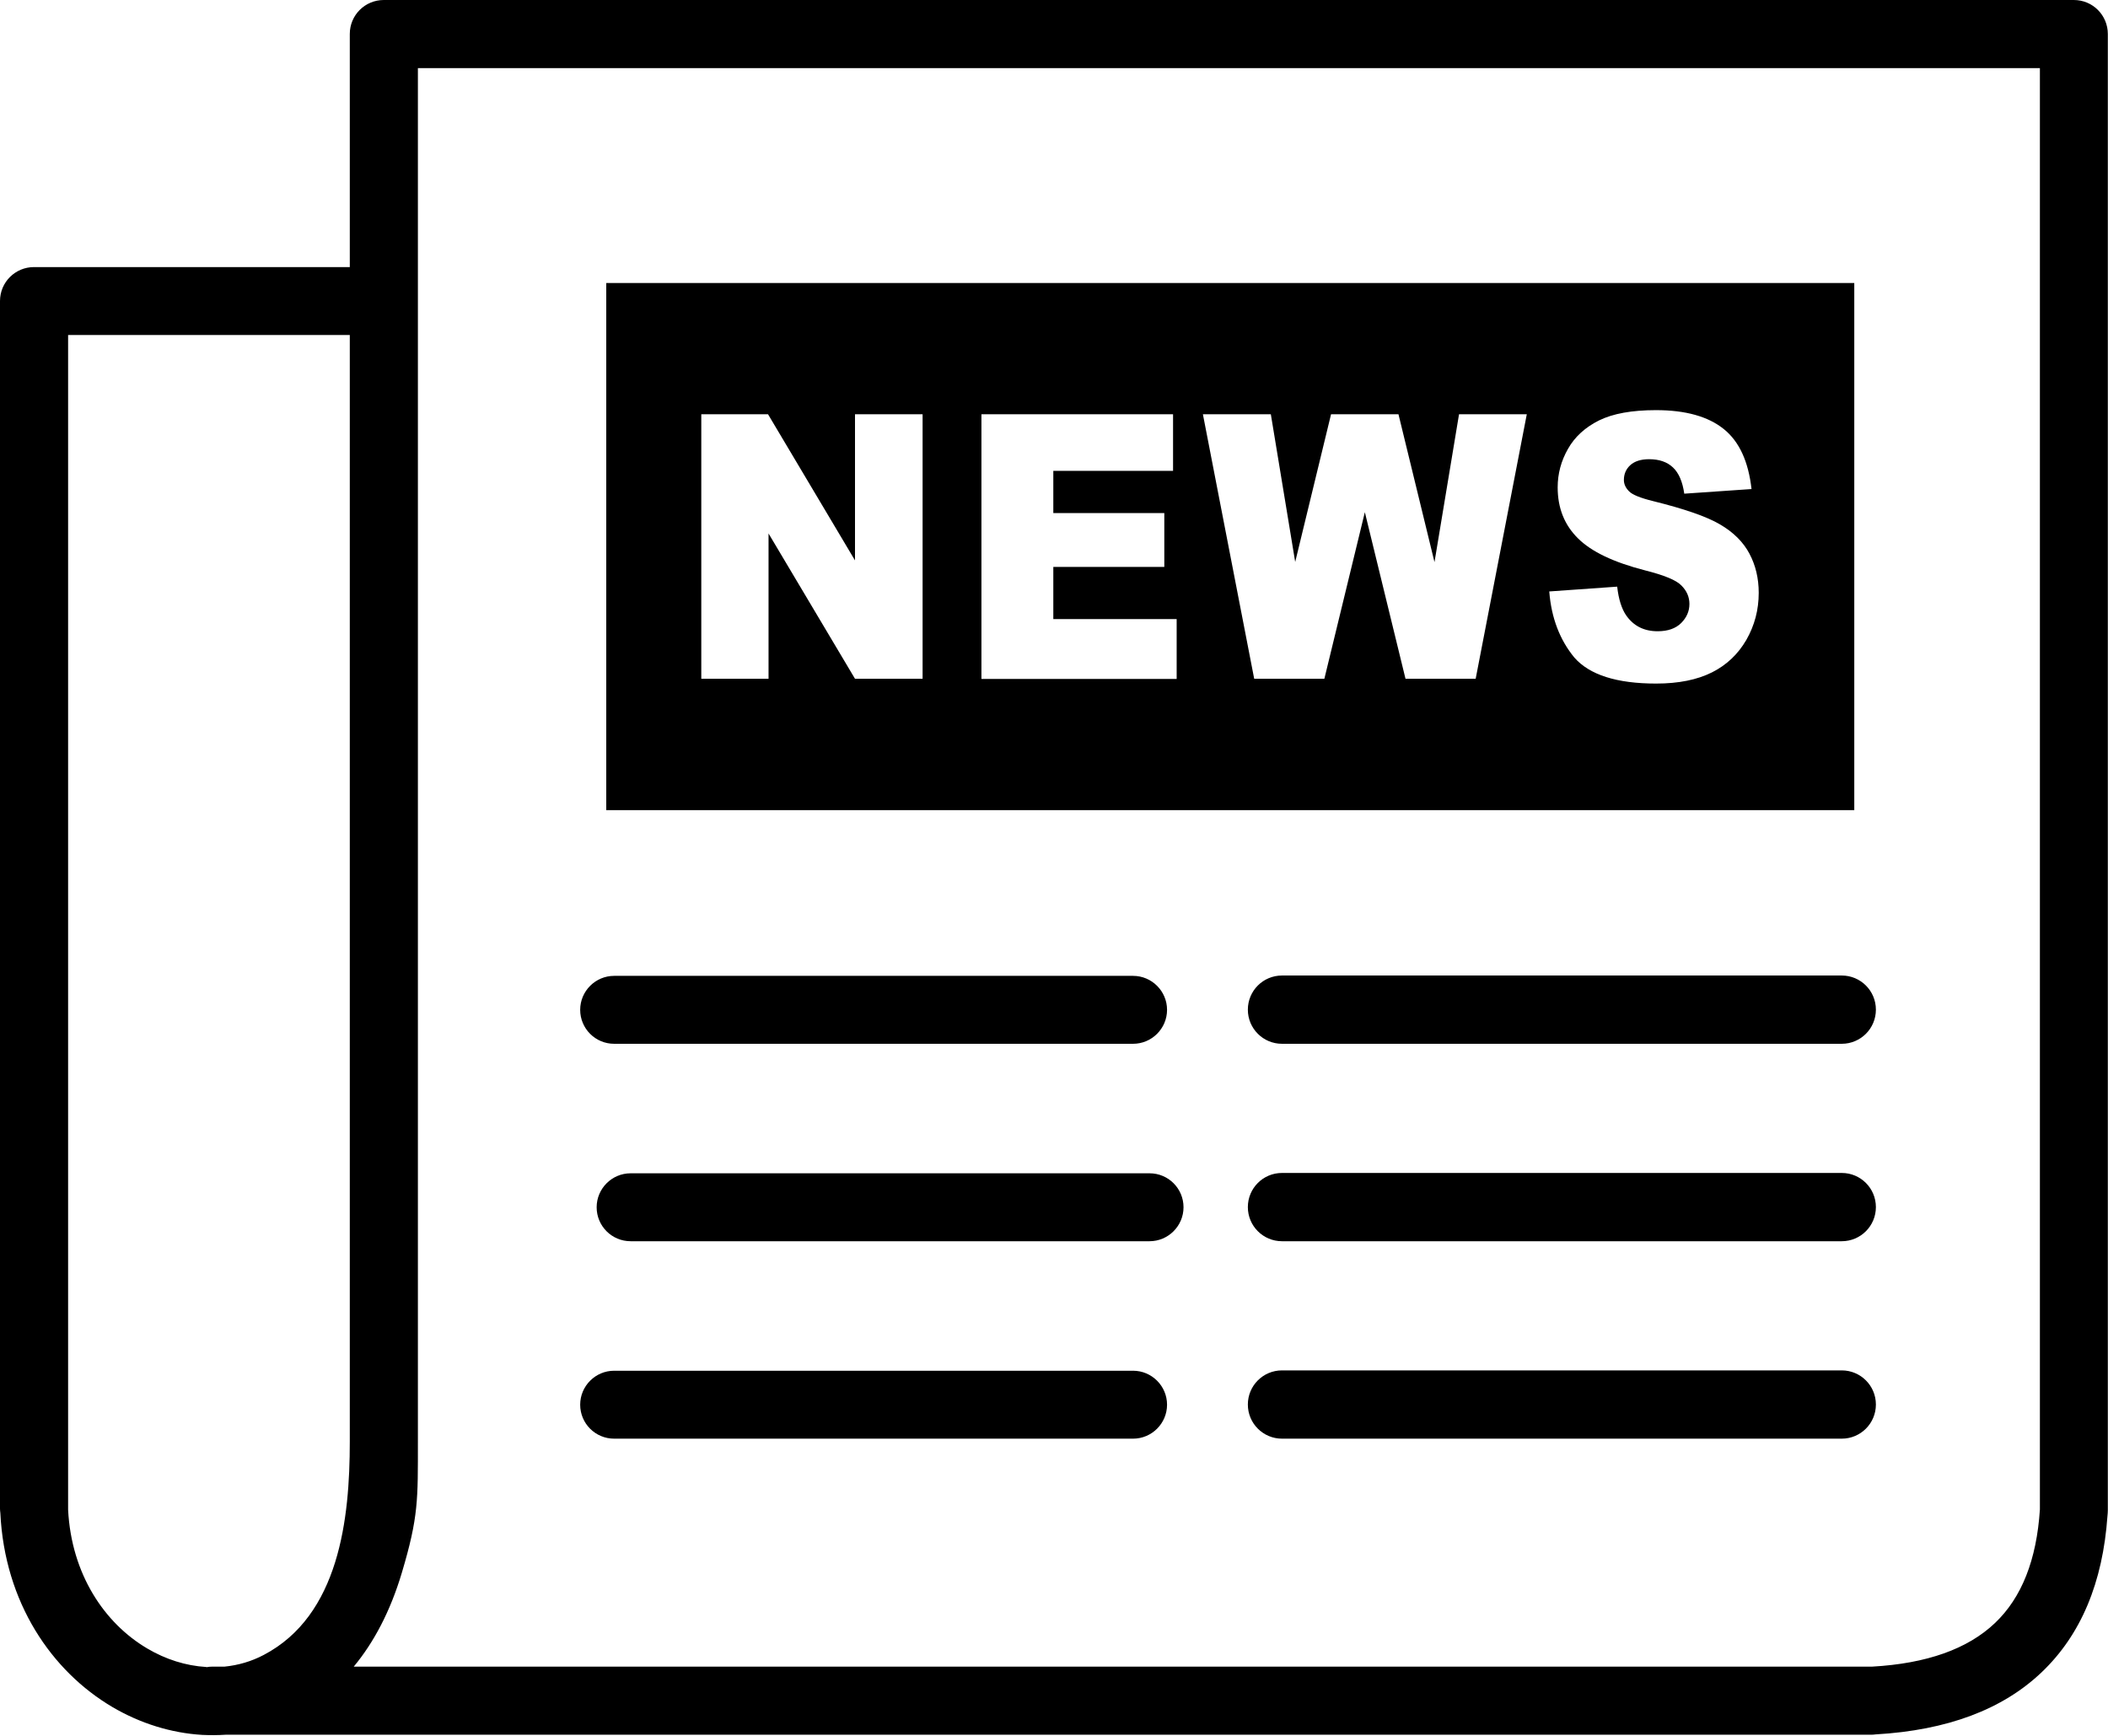
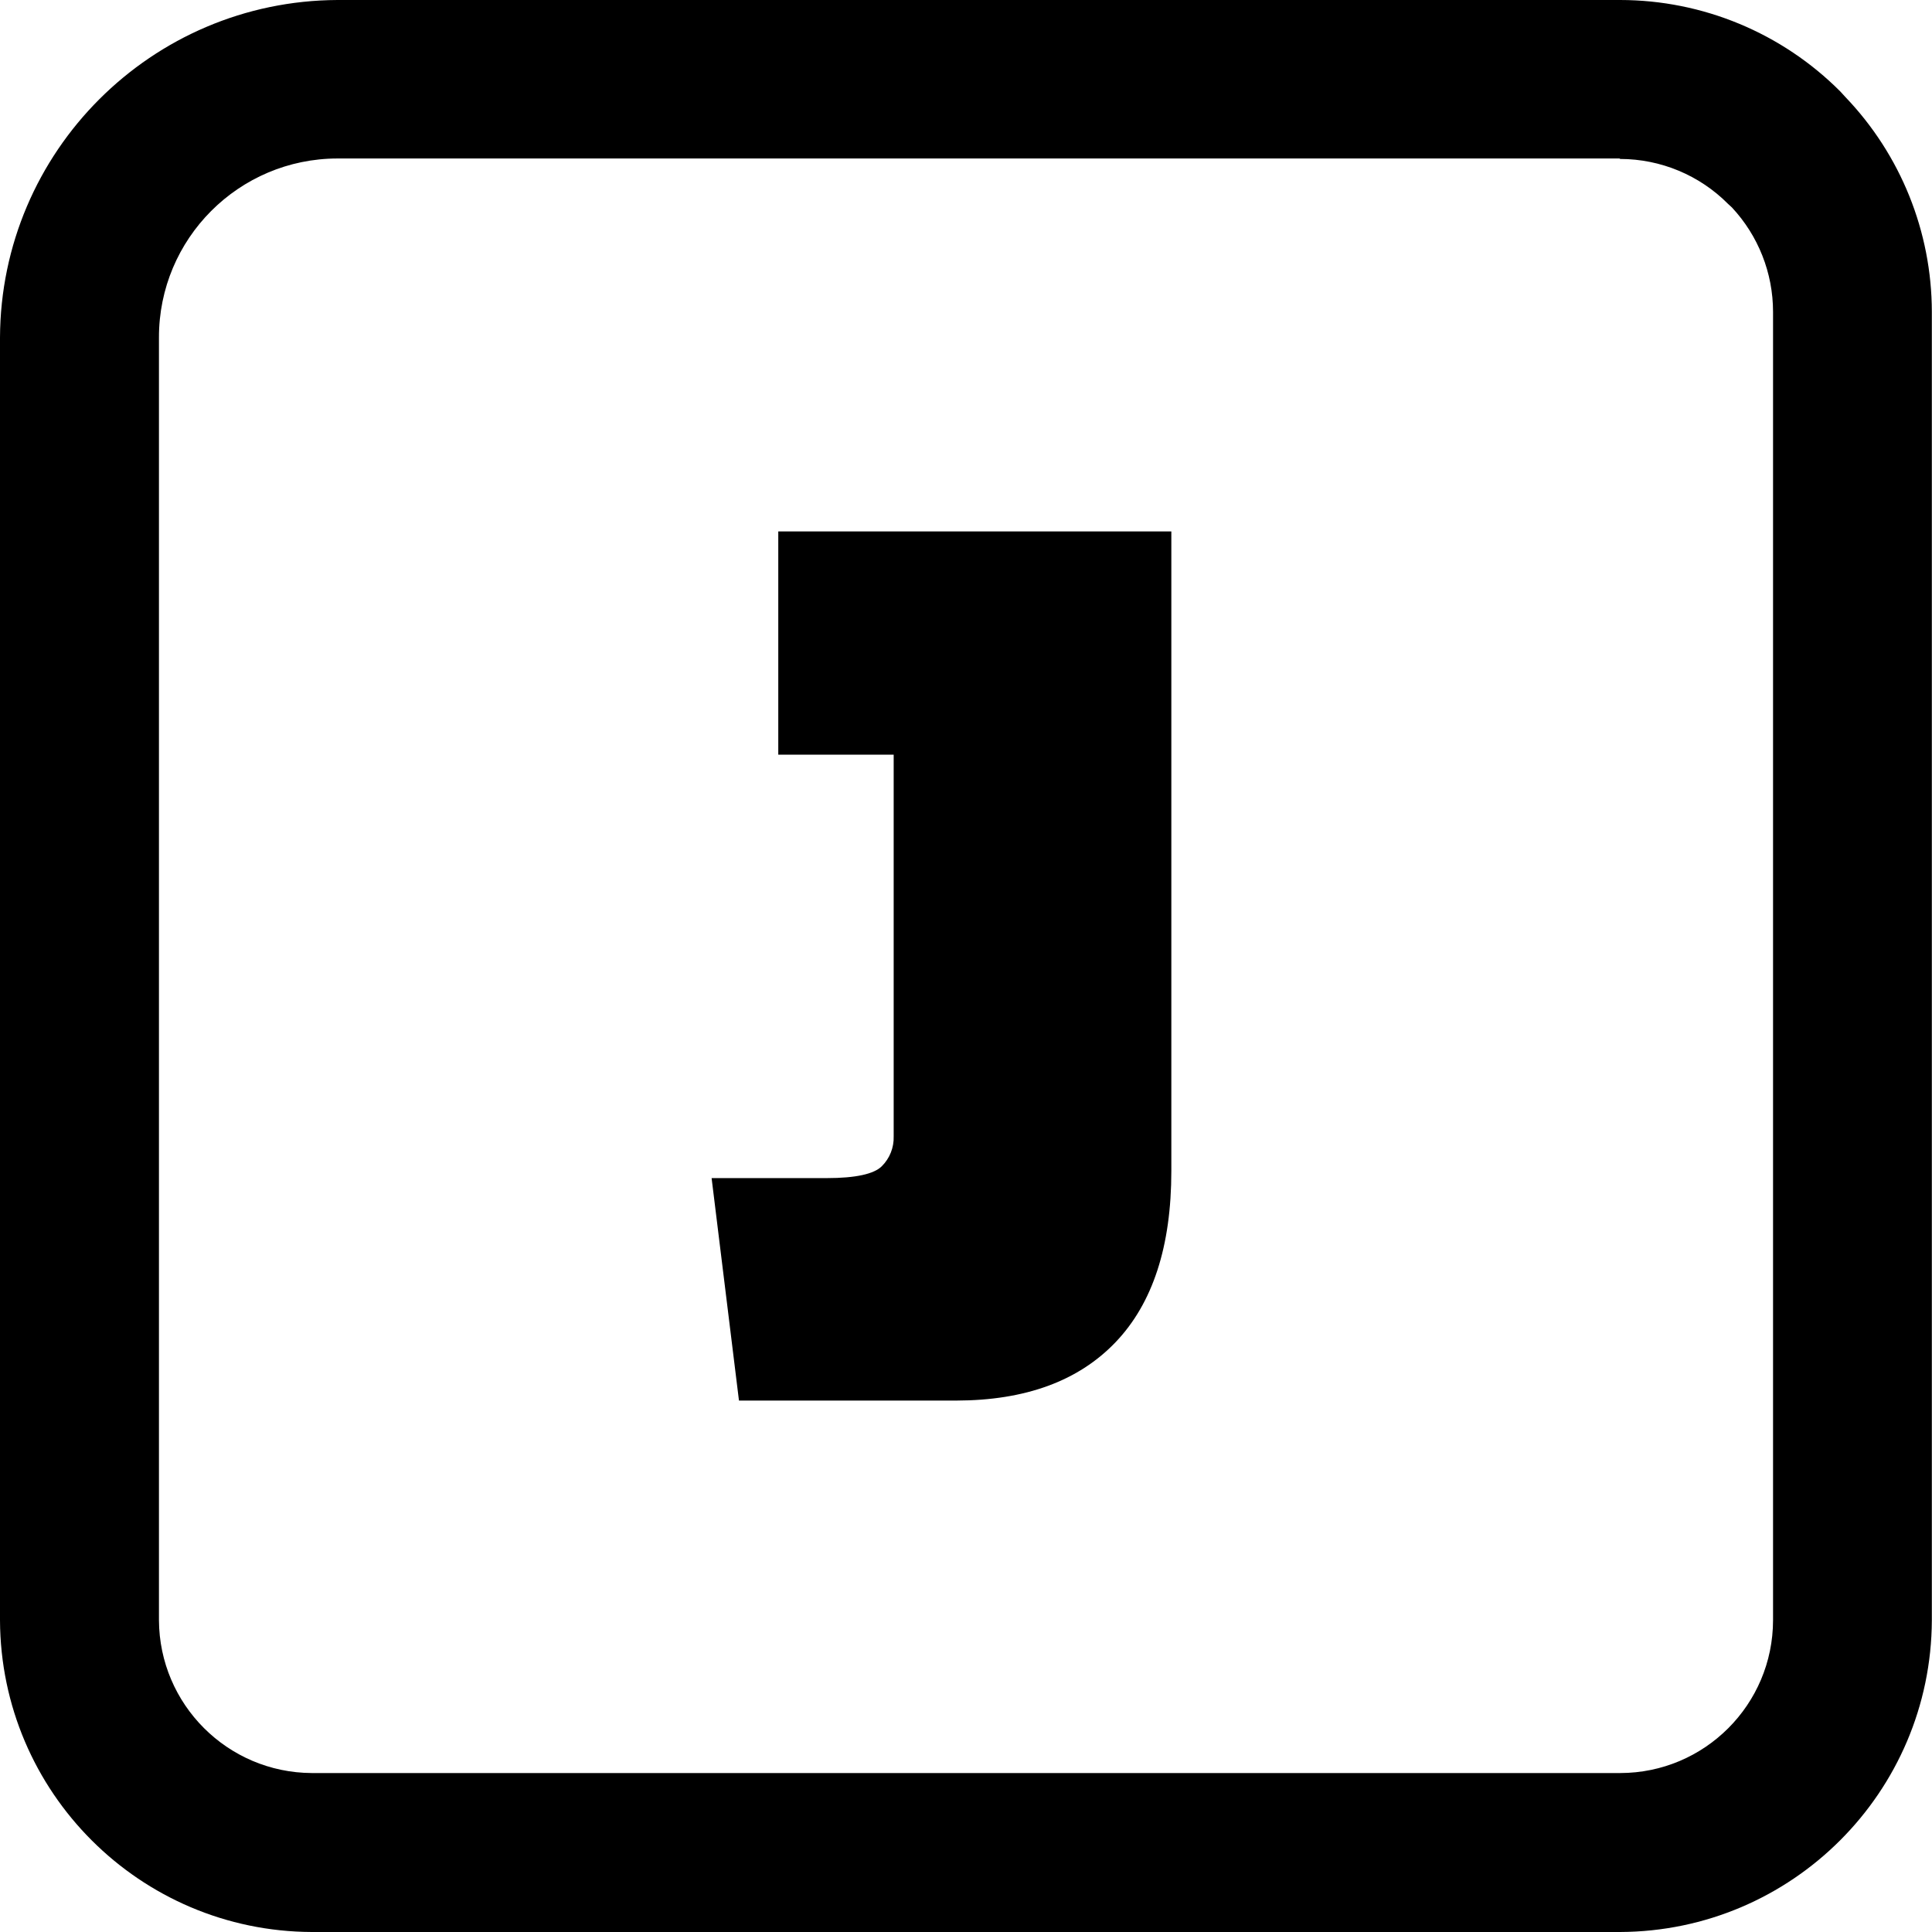
- <svg xmlns="http://www.w3.org/2000/svg" version="1.1" id="Layer_1" x="0px" y="0px" viewBox="0 0 122.88 101.16" style="enable-background:new 0 0 122.88 101.16" xml:space="preserve">
-   <style type="text/css">.st0{fill-rule:evenodd;clip-rule:evenodd;}</style>
-   <g>
-     <path class="st0" d="M35.34,16.5h72.75v30.73l-72.75,0V16.5L35.34,16.5z M23.42,91.7c-0.67,2.24-1.63,4.05-2.8,5.46l88.47,0l0.04,0 c3.19-0.18,5.57-1.03,7.16-2.54c1.56-1.48,2.43-3.69,2.62-6.62V3.97H24.36v80.06C24.36,87.43,24.4,88.42,23.42,91.7L23.42,91.7 L23.42,91.7z M13.15,101.13c-0.45,0.03-0.91,0.03-1.36,0.01c-1.82-0.11-3.61-0.67-5.23-1.62c-3.55-2.09-6.29-6.09-6.54-11.32 C0.01,88.12,0,88.03,0,87.95v-70.4c0-1.1,0.89-1.98,1.98-1.98l18.41,0V1.98c0-1.1,0.89-1.98,1.98-1.98l98.52,0 c1.1,0,1.98,0.89,1.98,1.98v86.07c0,0.11-0.01,0.21-0.02,0.31c-0.27,3.9-1.55,6.95-3.84,9.13c-2.28,2.17-5.5,3.38-9.67,3.62 c-0.08,0.01-0.17,0.02-0.26,0.02L13.15,101.13L13.15,101.13L13.15,101.13z M12.05,97.19c0.1-0.02,0.21-0.03,0.32-0.03h0.72 c0.79-0.08,1.56-0.3,2.28-0.68c4.41-2.31,5.02-7.95,5.02-12.42V19.53H3.97v68.41c0,0.02,0,0.05,0,0.07 c0.19,3.76,2.12,6.62,4.61,8.09c1.08,0.64,2.26,1.01,3.43,1.08L12.05,97.19L12.05,97.19L12.05,97.19z M40.87,24.15h3.9l5.07,8.52 v-8.52h3.94v15.42l-3.94,0l-5.04-8.47v8.47h-3.92V24.15L40.87,24.15z M57.21,24.15h11.17v3.3l-6.98,0v2.46l6.47,0v3.14H61.4v3.04 h7.19v3.49H57.21V24.15L57.21,24.15L57.21,24.15z M70.12,24.15h3.96l1.42,8.61l2.09-8.61h3.93l2.1,8.62l1.43-8.62H89l-2.98,15.42 l-4.09,0l-2.37-9.71l-2.36,9.71h-4.09L70.12,24.15L70.12,24.15L70.12,24.15z M90.31,34.48l3.96-0.28c0.08,0.73,0.26,1.29,0.52,1.67 c0.43,0.62,1.04,0.93,1.84,0.93c0.59,0,1.05-0.16,1.37-0.48c0.32-0.32,0.48-0.69,0.48-1.11c0-0.4-0.15-0.76-0.46-1.07 c-0.3-0.32-1.02-0.61-2.13-0.89c-1.83-0.47-3.13-1.09-3.91-1.87c-0.79-0.78-1.18-1.77-1.18-2.97c0-0.79,0.2-1.54,0.6-2.24 c0.4-0.71,1.01-1.26,1.81-1.66c0.81-0.4,1.92-0.6,3.32-0.6c1.73,0,3.04,0.37,3.95,1.1c0.91,0.73,1.44,1.9,1.62,3.5l-3.92,0.27 c-0.1-0.7-0.32-1.21-0.66-1.53c-0.34-0.32-0.8-0.48-1.39-0.48c-0.48,0-0.85,0.12-1.1,0.35c-0.25,0.23-0.37,0.52-0.37,0.86 c0,0.24,0.1,0.46,0.3,0.66c0.19,0.2,0.66,0.39,1.39,0.57c1.82,0.45,3.13,0.9,3.91,1.36c0.79,0.46,1.36,1.03,1.72,1.71 c0.36,0.68,0.54,1.44,0.54,2.28c0,0.99-0.24,1.9-0.72,2.74c-0.48,0.83-1.15,1.47-2.01,1.9c-0.86,0.43-1.94,0.65-3.25,0.65 c-2.3,0-3.89-0.51-4.77-1.52C90.93,37.31,90.43,36.03,90.31,34.48L90.31,34.48L90.31,34.48z M35.8,60.85 c-1.1,0-1.98-0.89-1.98-1.98s0.89-1.98,1.98-1.98h30.25c1.09,0,1.98,0.89,1.98,1.98s-0.89,1.98-1.98,1.98H35.8L35.8,60.85z M74.73,60.85c-1.1,0-1.99-0.89-1.99-1.99c0-1.1,0.89-1.99,1.99-1.99h32.63c1.1,0,1.99,0.89,1.99,1.99c0,1.1-0.89,1.99-1.99,1.99 H74.73L74.73,60.85z M74.73,72.36c-1.1,0-1.99-0.89-1.99-1.99s0.89-1.99,1.99-1.99h32.63c1.1,0,1.99,0.89,1.99,1.99 c0,1.1-0.89,1.99-1.99,1.99H74.73L74.73,72.36z M74.73,83.87c-1.1,0-1.99-0.89-1.99-1.99s0.89-1.99,1.99-1.99l32.63,0 c1.1,0,1.99,0.89,1.99,1.99c0,1.1-0.89,1.99-1.99,1.99L74.73,83.87L74.73,83.87z M35.8,83.87c-1.1,0-1.98-0.89-1.98-1.98 s0.89-1.98,1.98-1.98l30.25,0c1.09,0,1.98,0.89,1.98,1.98s-0.89,1.98-1.98,1.98L35.8,83.87L35.8,83.87z M36.76,72.36 c-1.1,0-1.98-0.89-1.98-1.98s0.89-1.98,1.98-1.98h30.25c1.1,0,1.98,0.89,1.98,1.98s-0.89,1.98-1.98,1.98H36.76L36.76,72.36z" />
-   </g>
+ <svg xmlns="http://www.w3.org/2000/svg" id="Layer_1" data-name="Layer 1" viewBox="0 0 122.88 122.88">
+   <path d="M21.47,0h81.58a19.79,19.79,0,0,1,14,5.82l.32.35a19.79,19.79,0,0,1,5.5,13.66v83.22a19.91,19.91,0,0,1-19.83,19.83H19.83A19.91,19.91,0,0,1,0,103.05V21.47A21.56,21.56,0,0,1,21.47,0ZM47,89.08,45.26,74.93H52.6c1.82,0,3-.26,3.49-.76a2.56,2.56,0,0,0,.75-1.89V48H49.5V33.8h25V74.48q0,7.17-3.54,10.88T60.82,89.08Zm56-79H21.47A11.37,11.37,0,0,0,10.11,21.47v81.58a9.77,9.77,0,0,0,9.72,9.72h83.22a9.73,9.73,0,0,0,9.72-9.72V19.83a9.73,9.73,0,0,0-2.62-6.64l-.24-.22a9.69,9.69,0,0,0-6.86-2.86Z" />
</svg>
